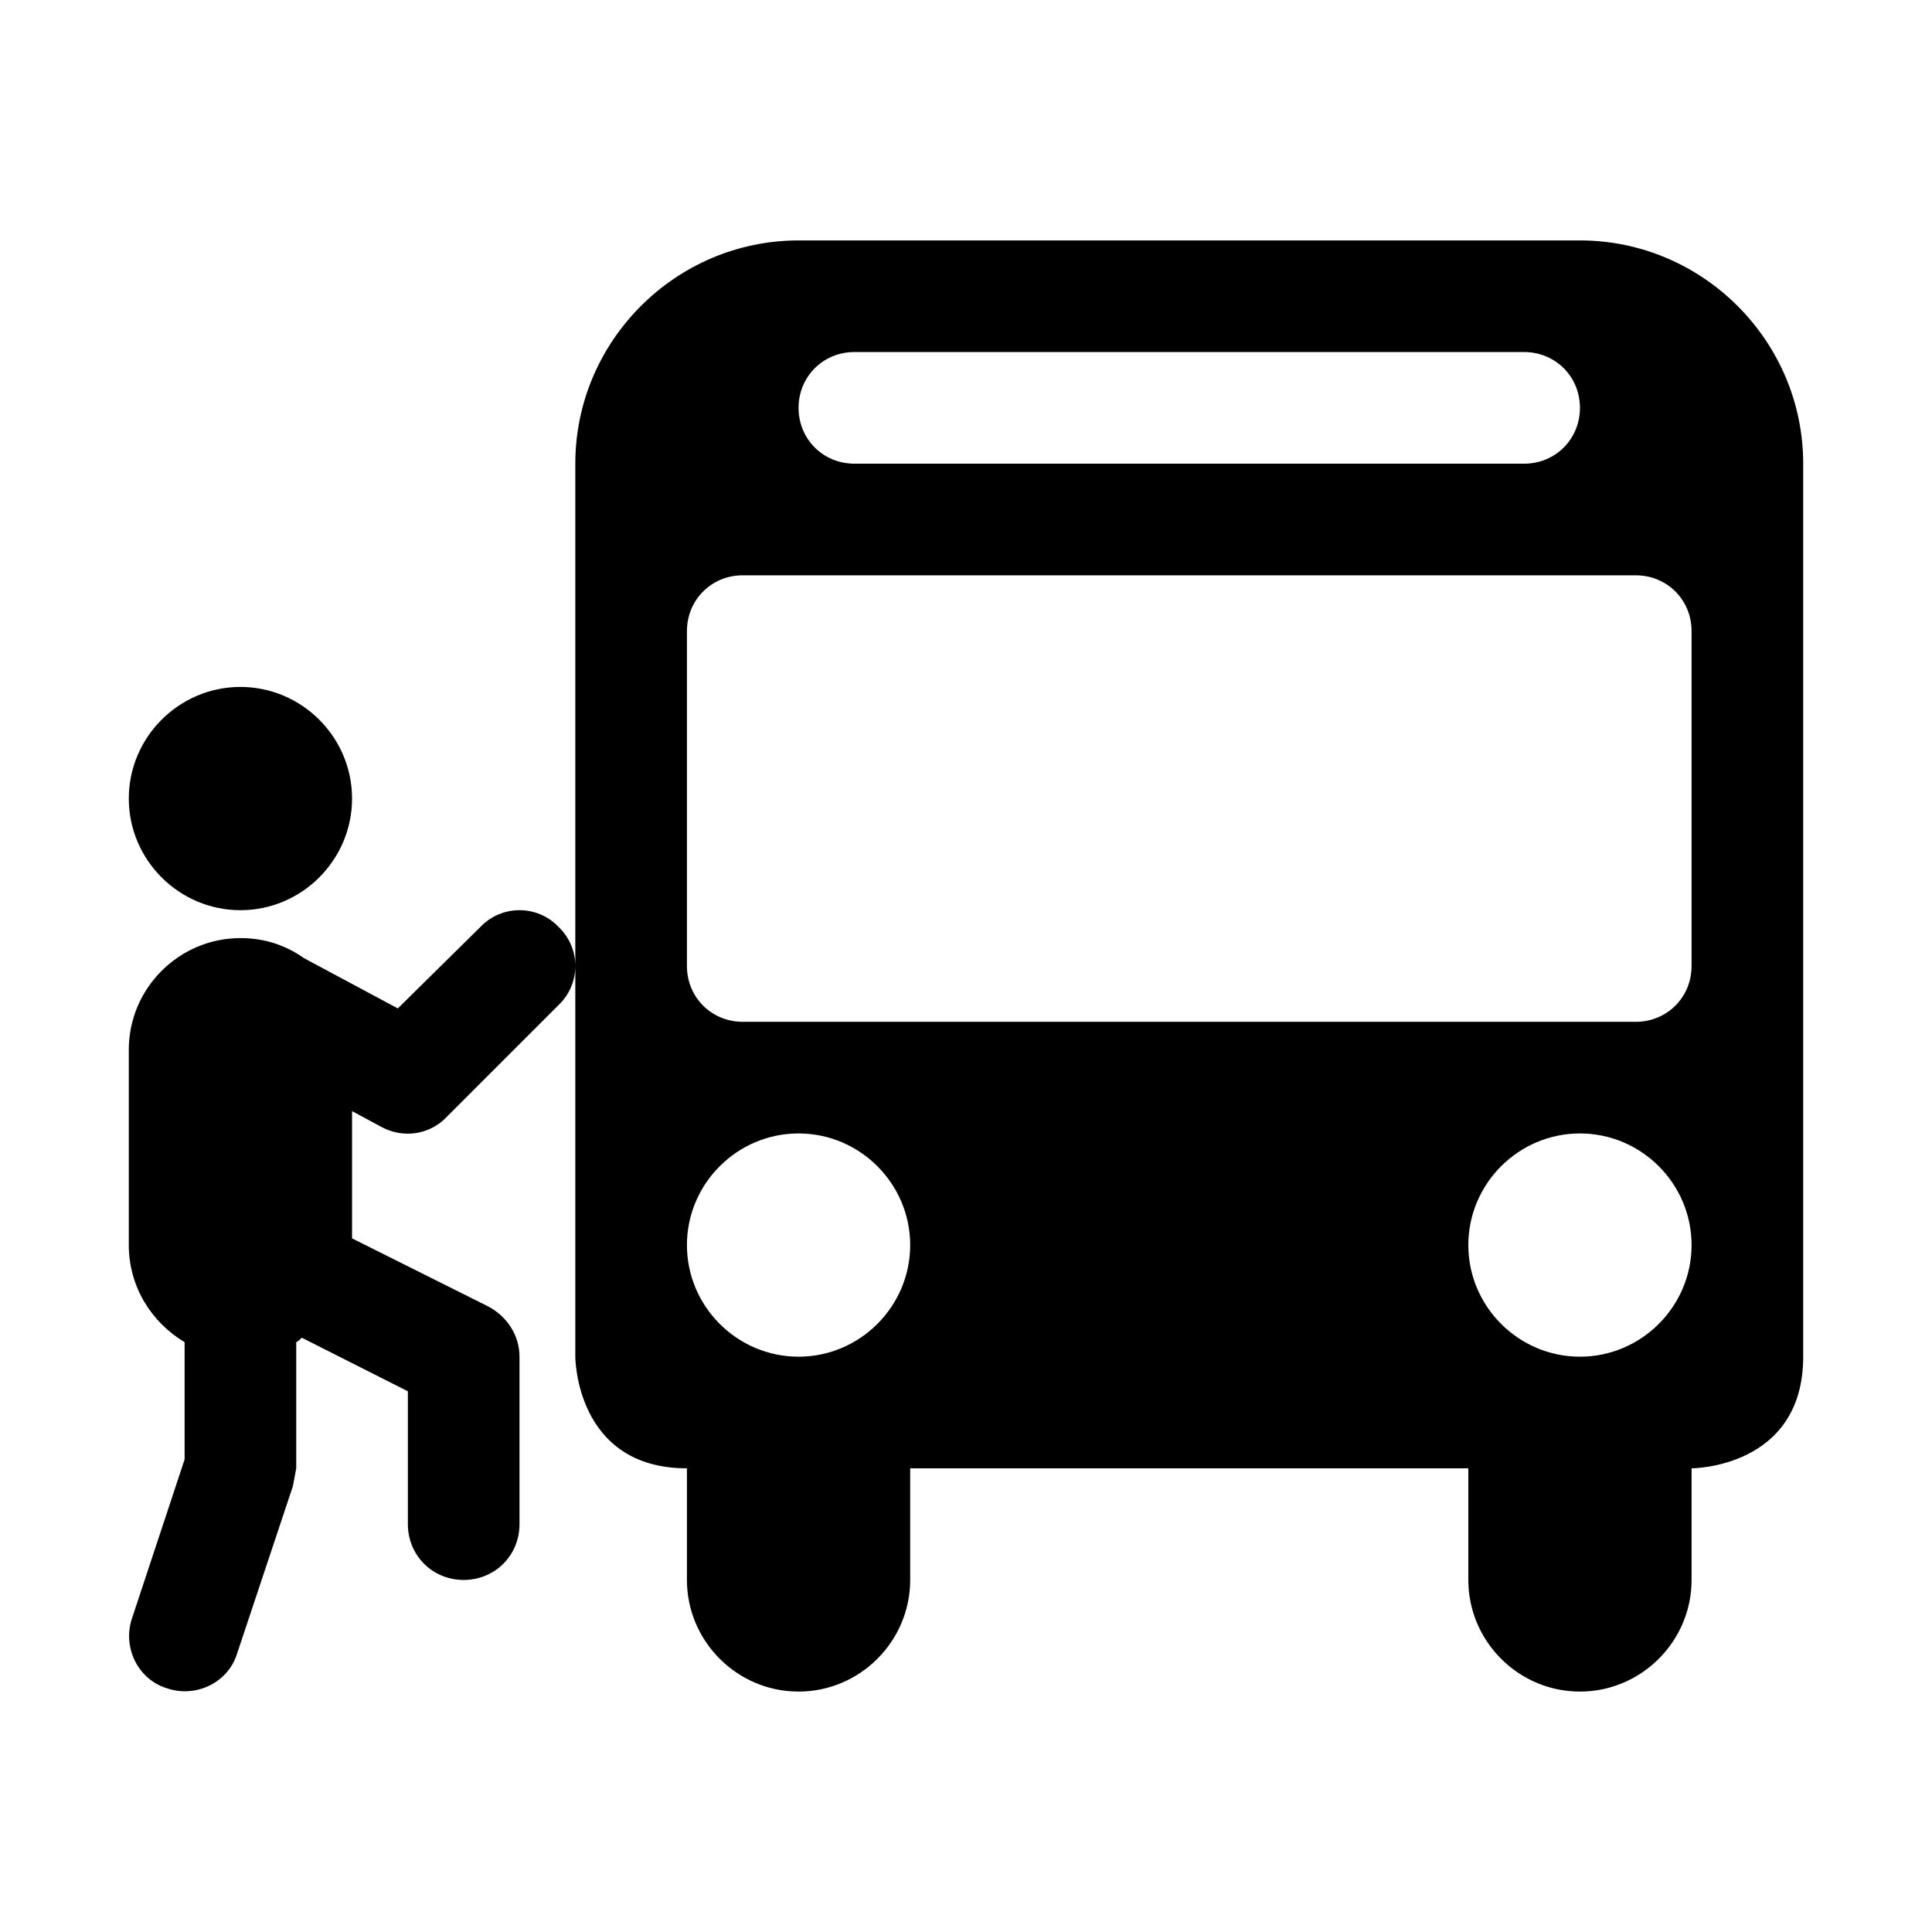
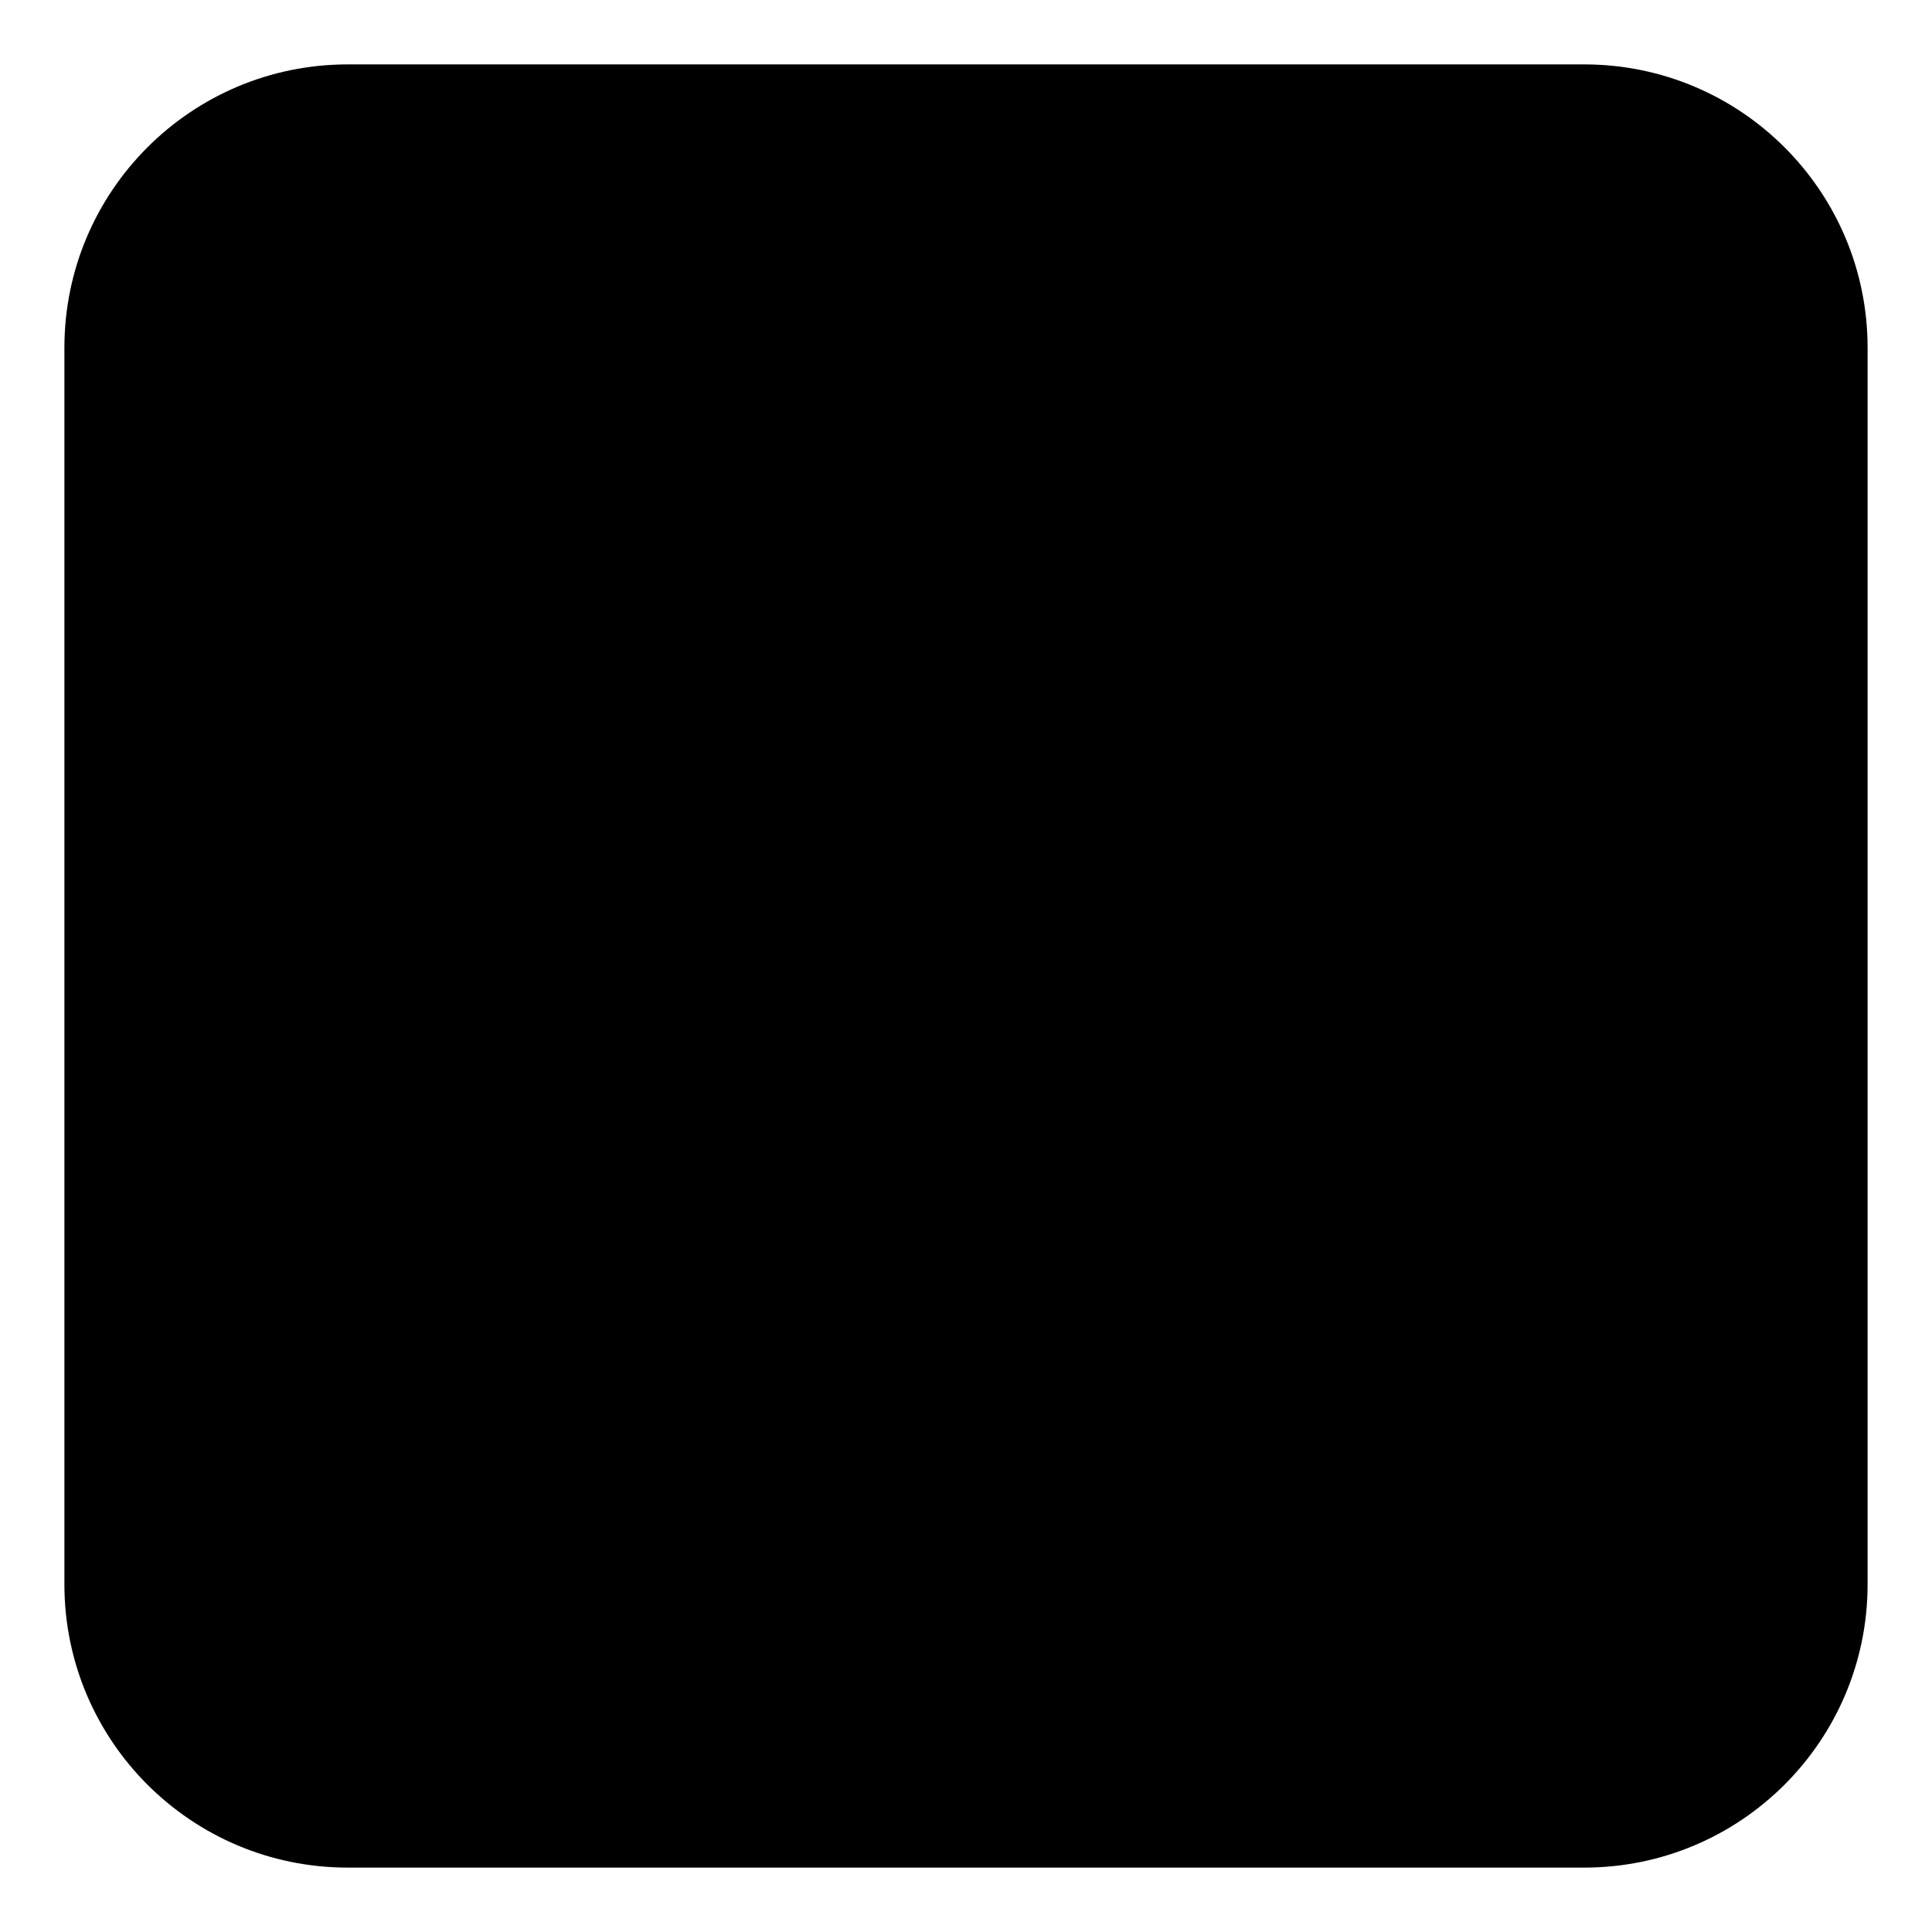
<svg xmlns="http://www.w3.org/2000/svg" viewBox="0 0 15 15" version="1.1" width="18" height="18">
+   <rect x="0.5" y="0.5" width="14" height="14" rx="2.2" ry="2.2" fill="#000000" />
+   <rect x="2" y="2" width="11" height="11" rx="1.6" ry="1.6" fill="#000000" />
  <g transform="translate(7.5 7.5) scale(0.866667) translate(-7.5 -7.5)">
    <g transform="translate(0 0) scale(1)">
-       <path fill="#000000" d="M4 3C4 1.9 4.9 1 6 1L13 1C14.1 1 15 1.9 15 3L15 11C15 12 14 12 14 12L14 13C14 13.55 13.55 14 13 14C12.45 14 12 13.55 12 13L12 12L7 12L7 13C7 13.55 6.55 14 6 14C5.45 14 5 13.55 5 13L5 12C4 12 4 11 4 11L4 7.2L4 3ZM5.5 4C5.22 4 5 4.22 5 4.5L5 7.5C5 7.78 5.22 8 5.5 8L13.5 8C13.78 8 14 7.78 14 7.5L14 4.5C14 4.22 13.78 4 13.5 4L5.5 4ZM6 9C5.45 9 5 9.45 5 10C5 10.55 5.45 11 6 11C6.55 11 7 10.55 7 10C7 9.45 6.55 9 6 9ZM13 9C12.45 9 12 9.45 12 10C12 10.55 12.45 11 13 11C13.55 11 14 10.55 14 10C14 9.45 13.55 9 13 9ZM6 2.5C6 2.78 6.22 3 6.5 3L12.5 3C12.78 3 13 2.78 13 2.5C13 2.22 12.78 2 12.5 2L6.5 2C6.22 2 6 2.22 6 2.5ZM1.5 10.87L1.5 12L1.47 12.16L0.97 13.66C0.89 13.92 0.6 14.06 0.34 13.97C0.08 13.89 -0.06 13.6 0.03 13.34L0.5 11.92L0.5 10.87C0.2 10.69 0 10.37 0 10L0 8.25C0 7.7 0.45 7.25 1 7.25C1.21 7.25 1.4 7.31 1.57 7.43L2.41 7.88L3.15 7.15C3.34 6.95 3.66 6.95 3.85 7.15C4.05 7.34 4.05 7.66 3.85 7.85L2.85 8.85C2.7 9.01 2.46 9.05 2.26 8.94L2 8.8L2 9.94L3.22 10.55C3.39 10.64 3.5 10.81 3.5 11L3.5 12.5C3.5 12.78 3.28 13 3 13C2.72 13 2.5 12.78 2.5 12.5L2.5 11.31L1.55 10.83C1.53 10.85 1.52 10.86 1.5 10.87ZM1 7C0.45 7 0 6.55 0 6C0 5.45 0.45 5 1 5C1.55 5 2 5.45 2 6C2 6.55 1.55 7 1 7Z" />
+       <path fill="transparent" d="M4 3C4 1.9 4.9 1 6 1L13 1C14.1 1 15 1.9 15 3L15 11C15 12 14 12 14 12L14 13C14 13.55 13.55 14 13 14C12.45 14 12 13.55 12 13L12 12L7 12L7 13C7 13.55 6.55 14 6 14C5.45 14 5 13.55 5 13L5 12C4 12 4 11 4 11L4 7.2L4 3ZM5.5 4C5.22 4 5 4.22 5 4.5L5 7.5C5 7.78 5.22 8 5.5 8L13.5 8C13.78 8 14 7.78 14 7.5L14 4.5C14 4.22 13.78 4 13.5 4L5.5 4ZM6 9C5.45 9 5 9.45 5 10C5 10.55 5.45 11 6 11C6.55 11 7 10.55 7 10C7 9.45 6.55 9 6 9ZM13 9C12.45 9 12 9.45 12 10C12 10.55 12.45 11 13 11C13.55 11 14 10.55 14 10C14 9.45 13.55 9 13 9ZM6 2.5C6 2.78 6.22 3 6.5 3L12.5 3C12.78 3 13 2.78 13 2.5C13 2.22 12.78 2 12.5 2L6.5 2C6.22 2 6 2.22 6 2.5ZM1.5 10.87L1.5 12L1.47 12.16L0.97 13.66C0.89 13.92 0.6 14.06 0.34 13.97C0.08 13.89 -0.06 13.6 0.03 13.34L0.5 11.92L0.5 10.87C0.2 10.69 0 10.37 0 10L0 8.25C0 7.7 0.45 7.25 1 7.25C1.21 7.25 1.4 7.31 1.57 7.43L2.41 7.88L3.15 7.15C3.34 6.95 3.66 6.95 3.85 7.15C4.05 7.34 4.05 7.66 3.85 7.85L2.85 8.85C2.7 9.01 2.46 9.05 2.26 8.94L2 8.8L2 9.94L3.22 10.55C3.39 10.64 3.5 10.81 3.5 11L3.5 12.5C3.5 12.78 3.28 13 3 13C2.72 13 2.5 12.78 2.5 12.5L2.5 11.31L1.55 10.83C1.53 10.85 1.52 10.86 1.5 10.87ZM1 7C0.45 7 0 6.55 0 6C0 5.45 0.45 5 1 5C1.55 5 2 5.45 2 6C2 6.55 1.55 7 1 7Z" />
    </g>
  </g>
</svg>
